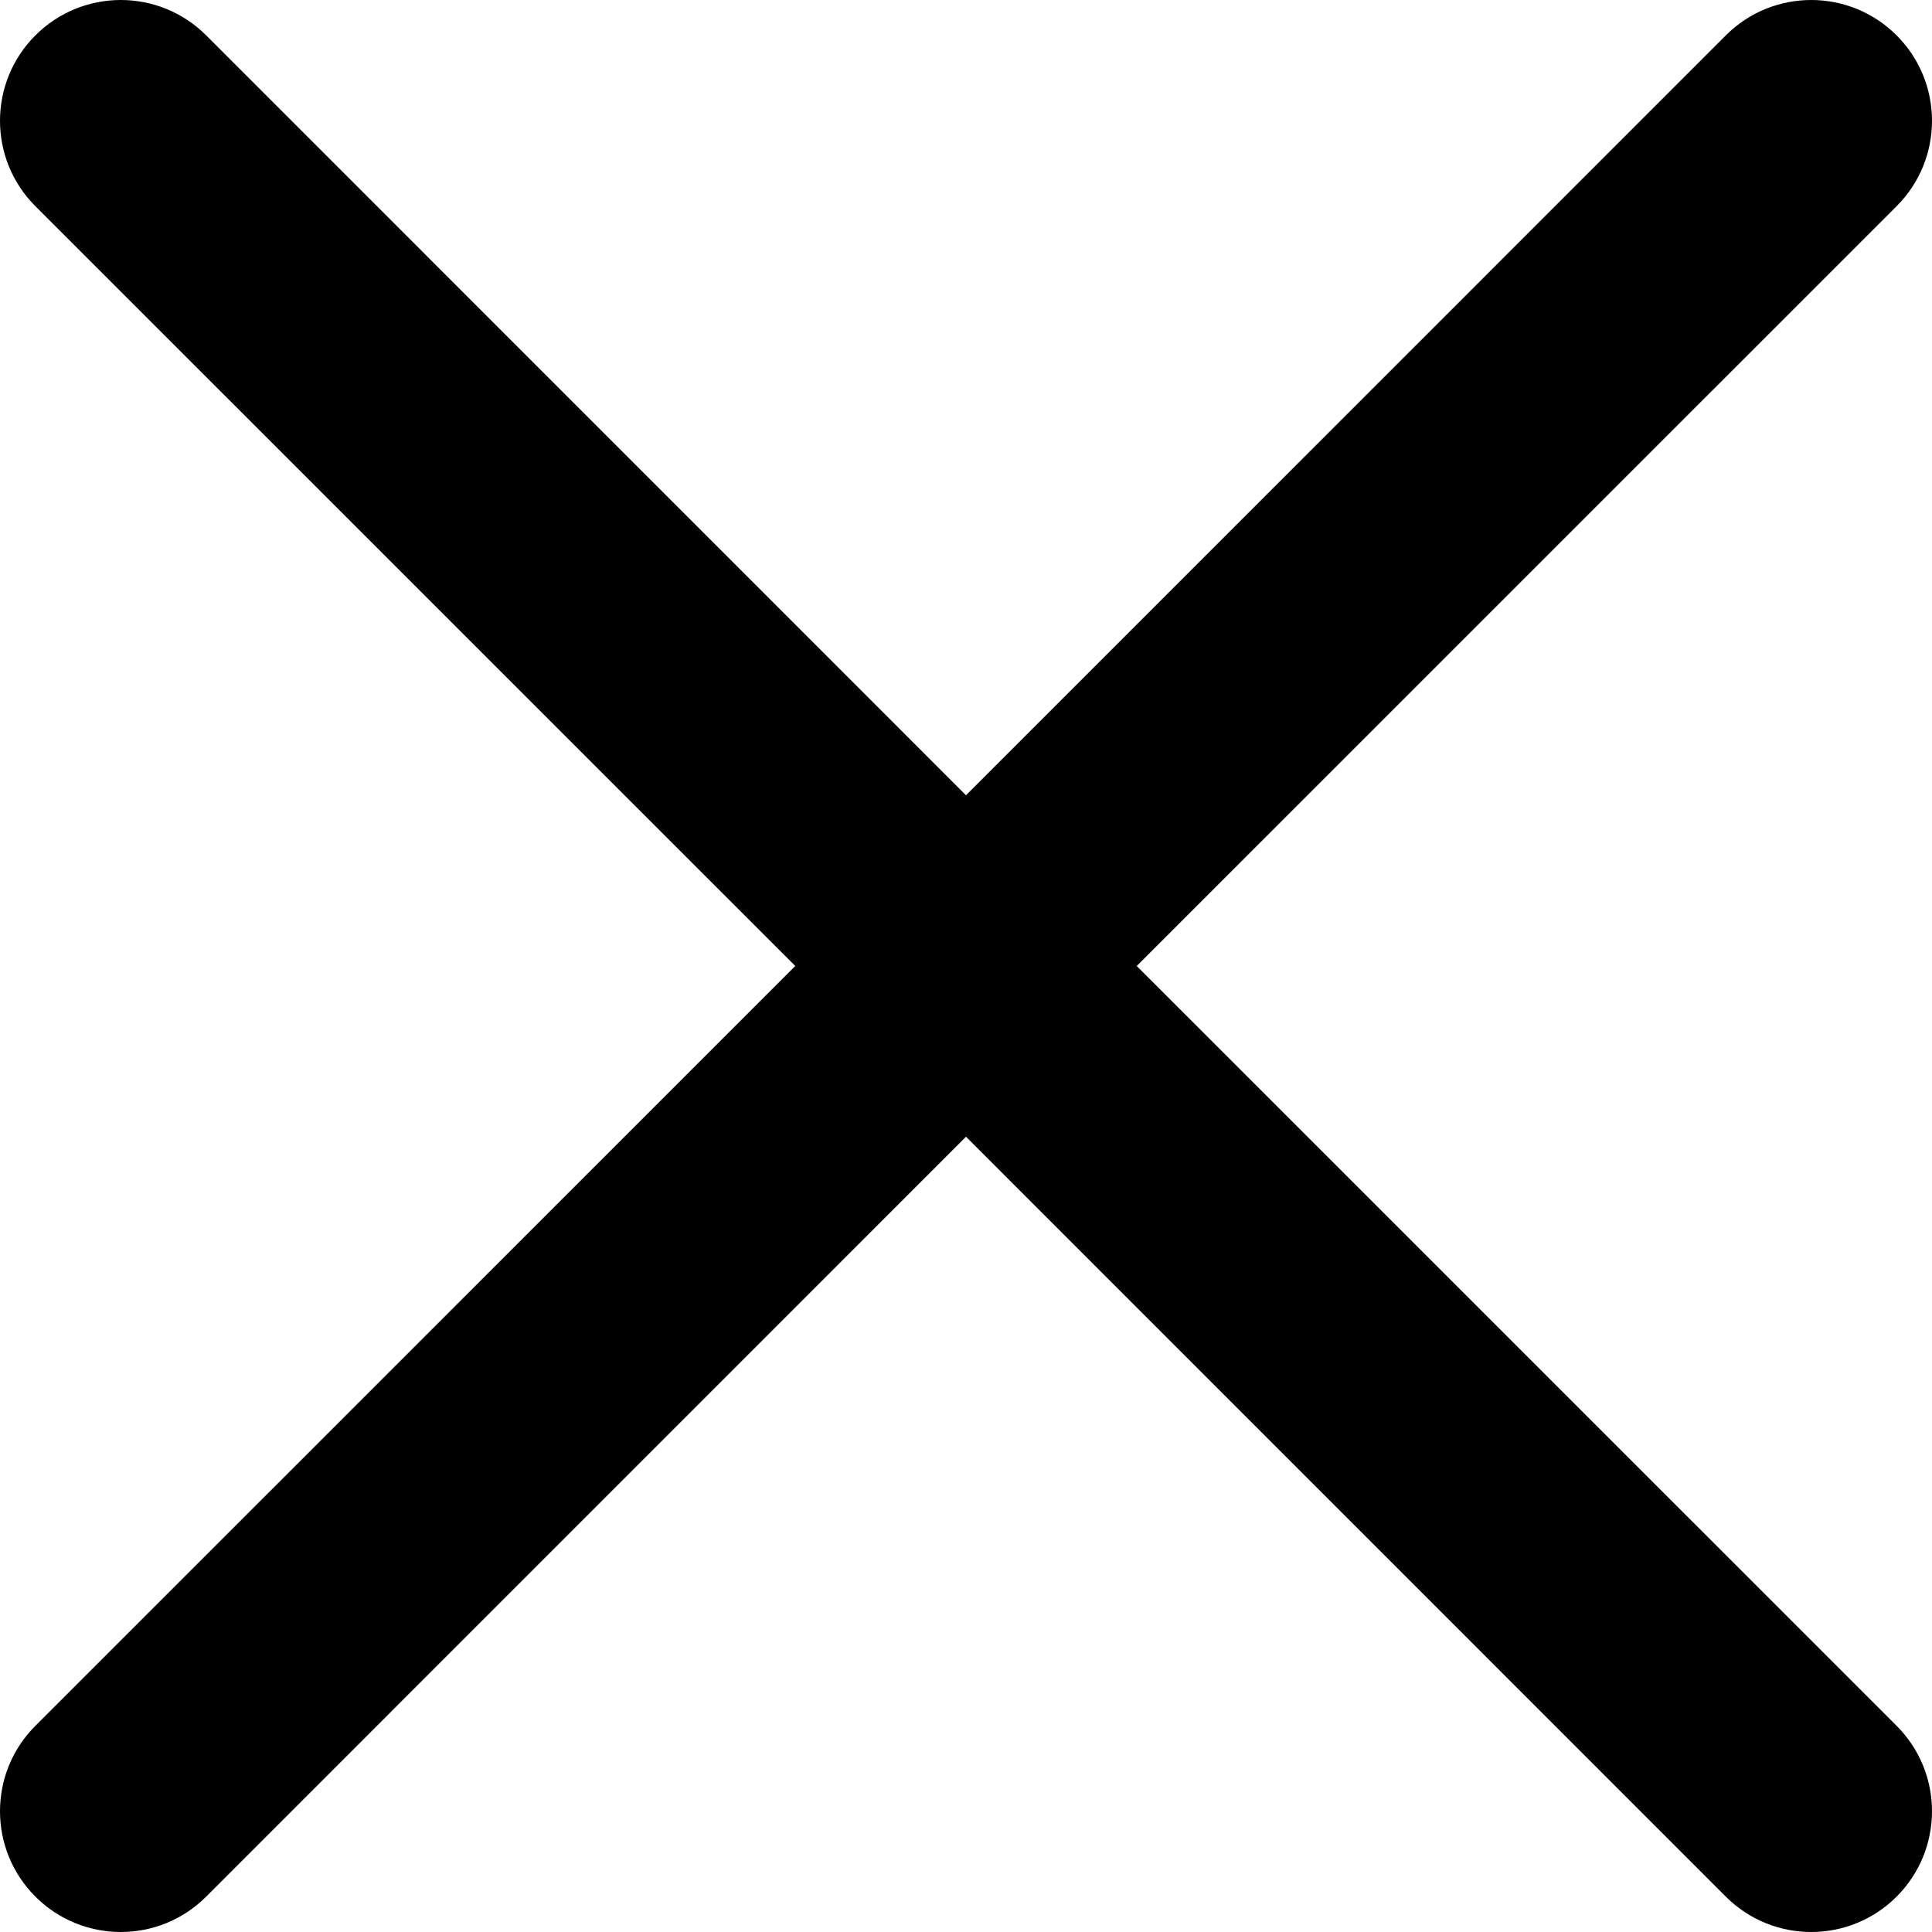
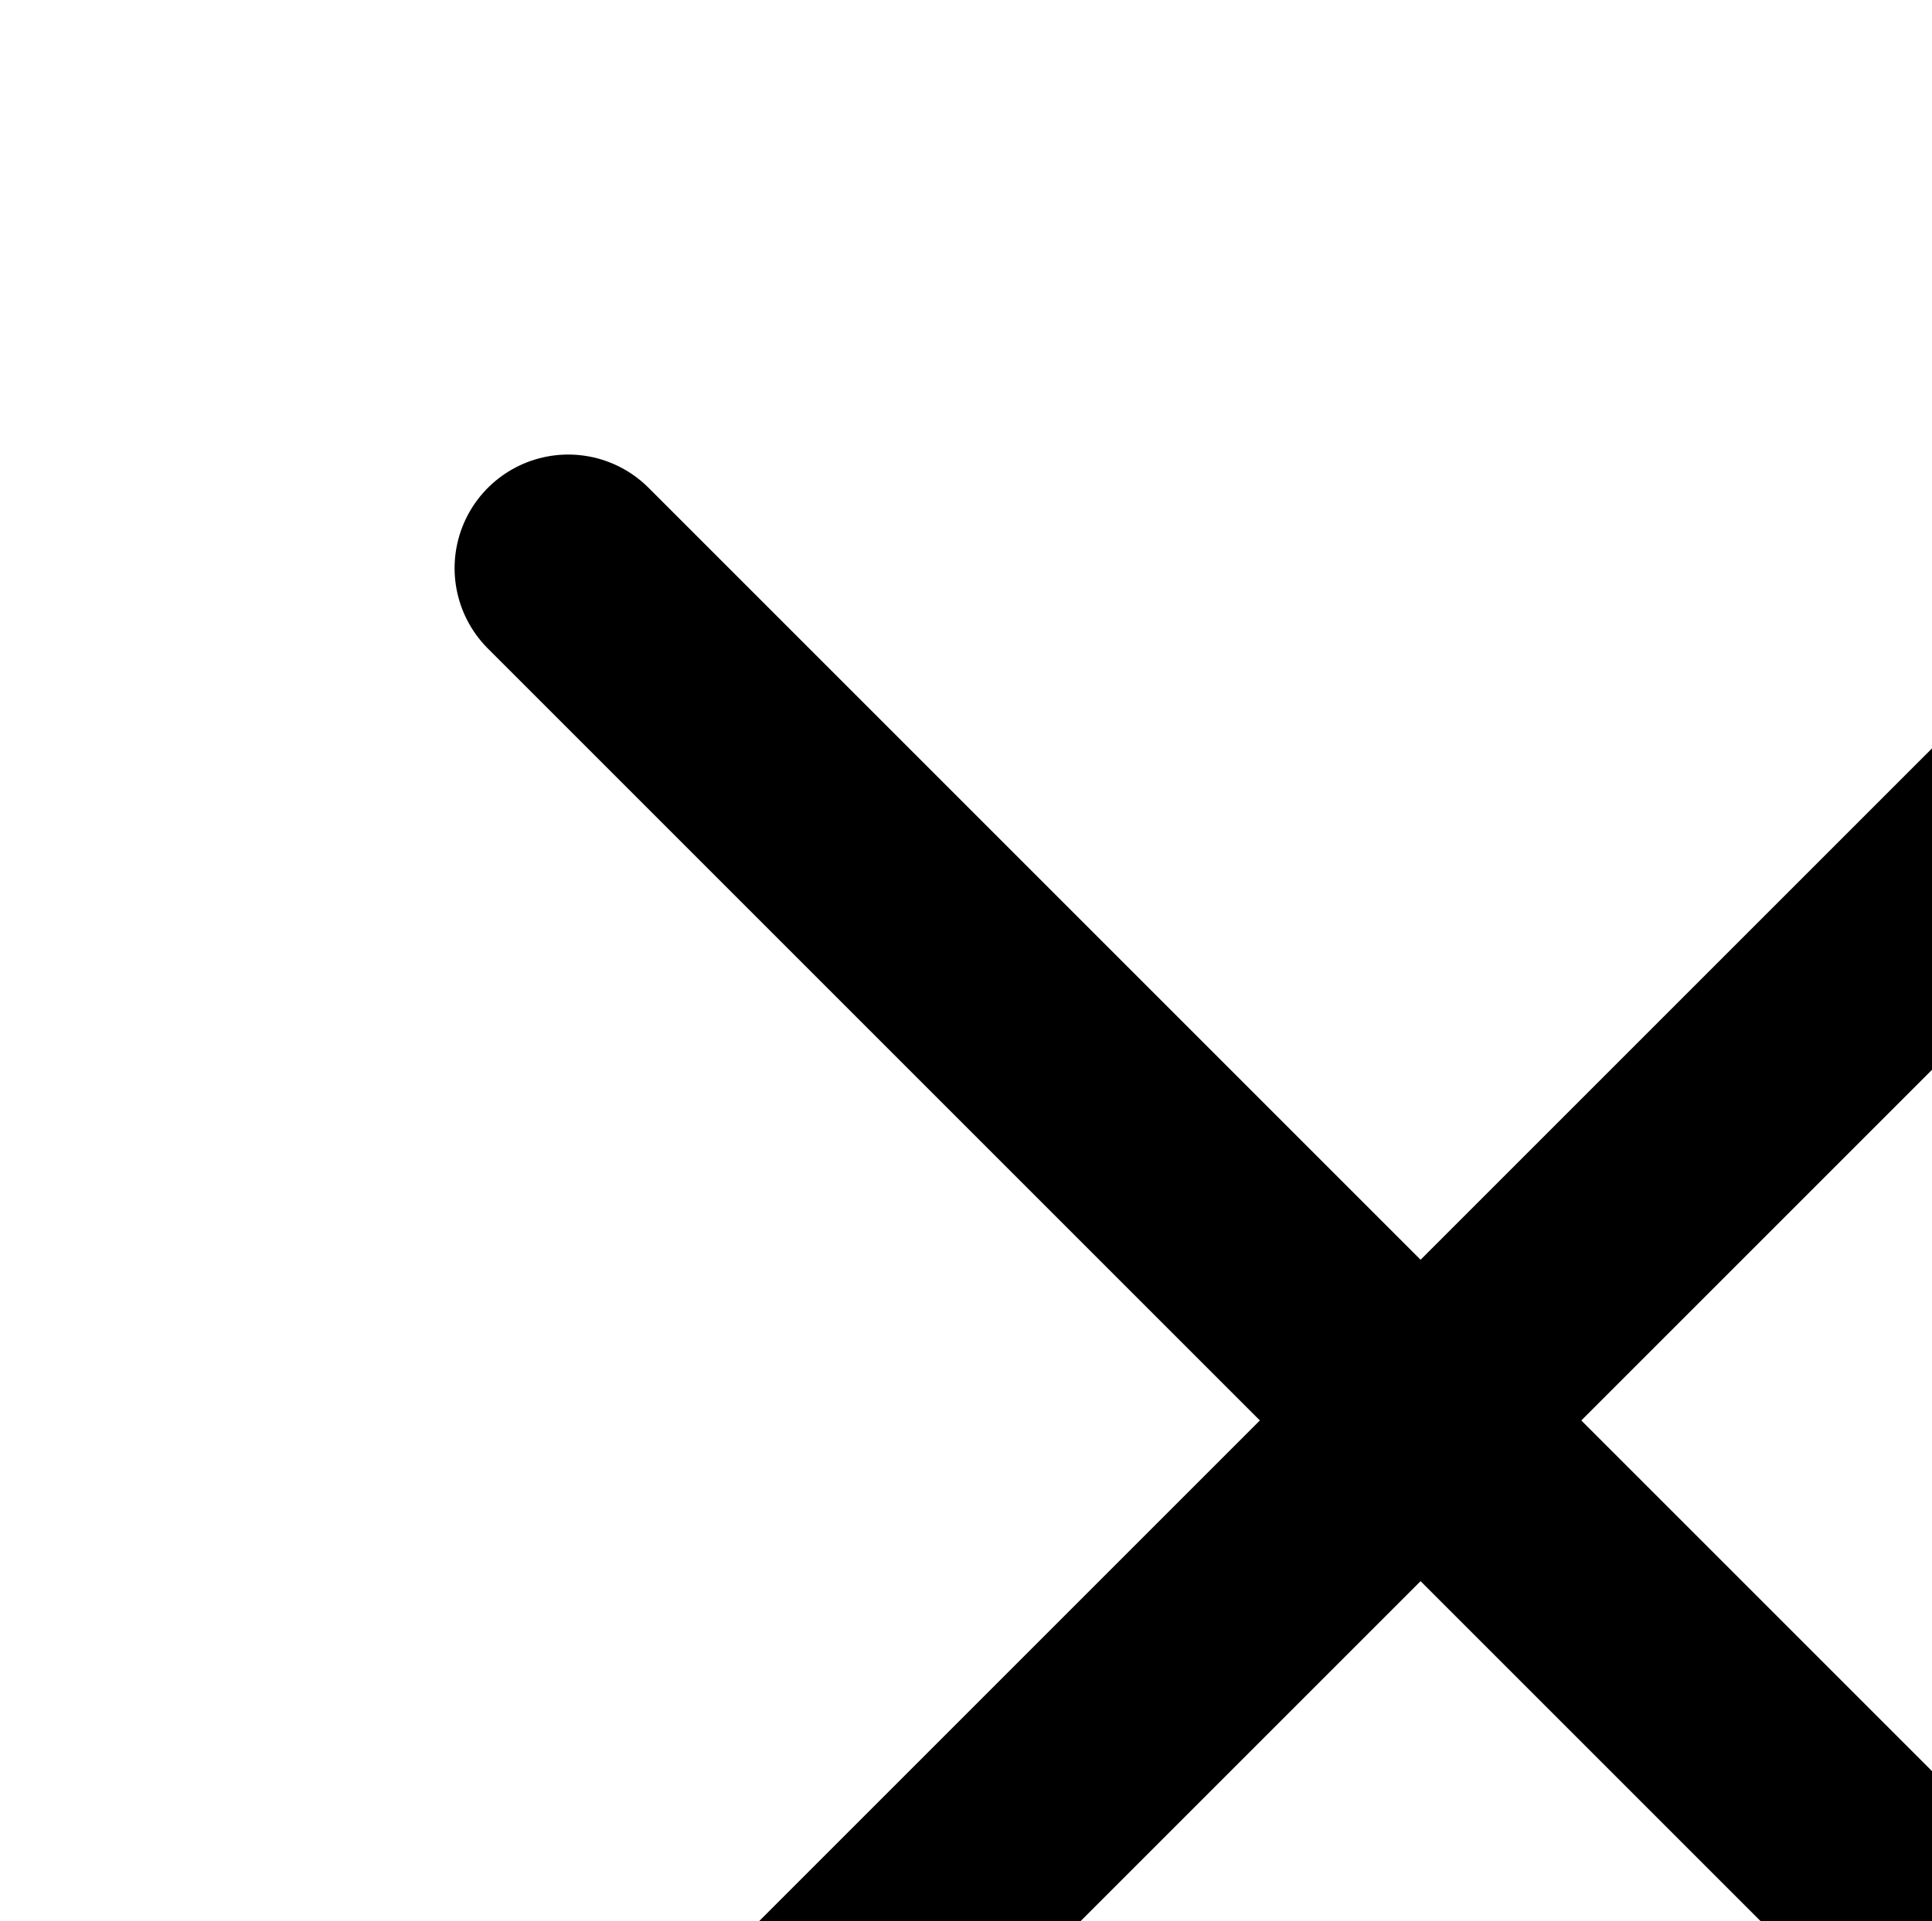
- <svg xmlns="http://www.w3.org/2000/svg" version="1.1" id="Capa_1" x="0px" y="0px" viewBox="0 0 512.021 512.021" style="enable-background:new 0 0 512.021 512.021;" xml:space="preserve" width="512" height="512">
-   <g>
-     <path d="M301.258,256.01L502.645,54.645c12.501-12.501,12.501-32.769,0-45.269c-12.501-12.501-32.769-12.501-45.269,0l0,0   L256.01,210.762L54.645,9.376c-12.501-12.501-32.769-12.501-45.269,0s-12.501,32.769,0,45.269L210.762,256.01L9.376,457.376   c-12.501,12.501-12.501,32.769,0,45.269s32.769,12.501,45.269,0L256.01,301.258l201.365,201.387   c12.501,12.501,32.769,12.501,45.269,0c12.501-12.501,12.501-32.769,0-45.269L301.258,256.01z" />
-   </g>
+ <svg>
+   <path id="line1" d="M 20 20 L 80 80" stroke="black" stroke-width="8" stroke-linecap="round" />
+   <path id="line2" d="M 80 20 L 20 80" stroke="black" stroke-width="8" stroke-linecap="round" />
</svg>
